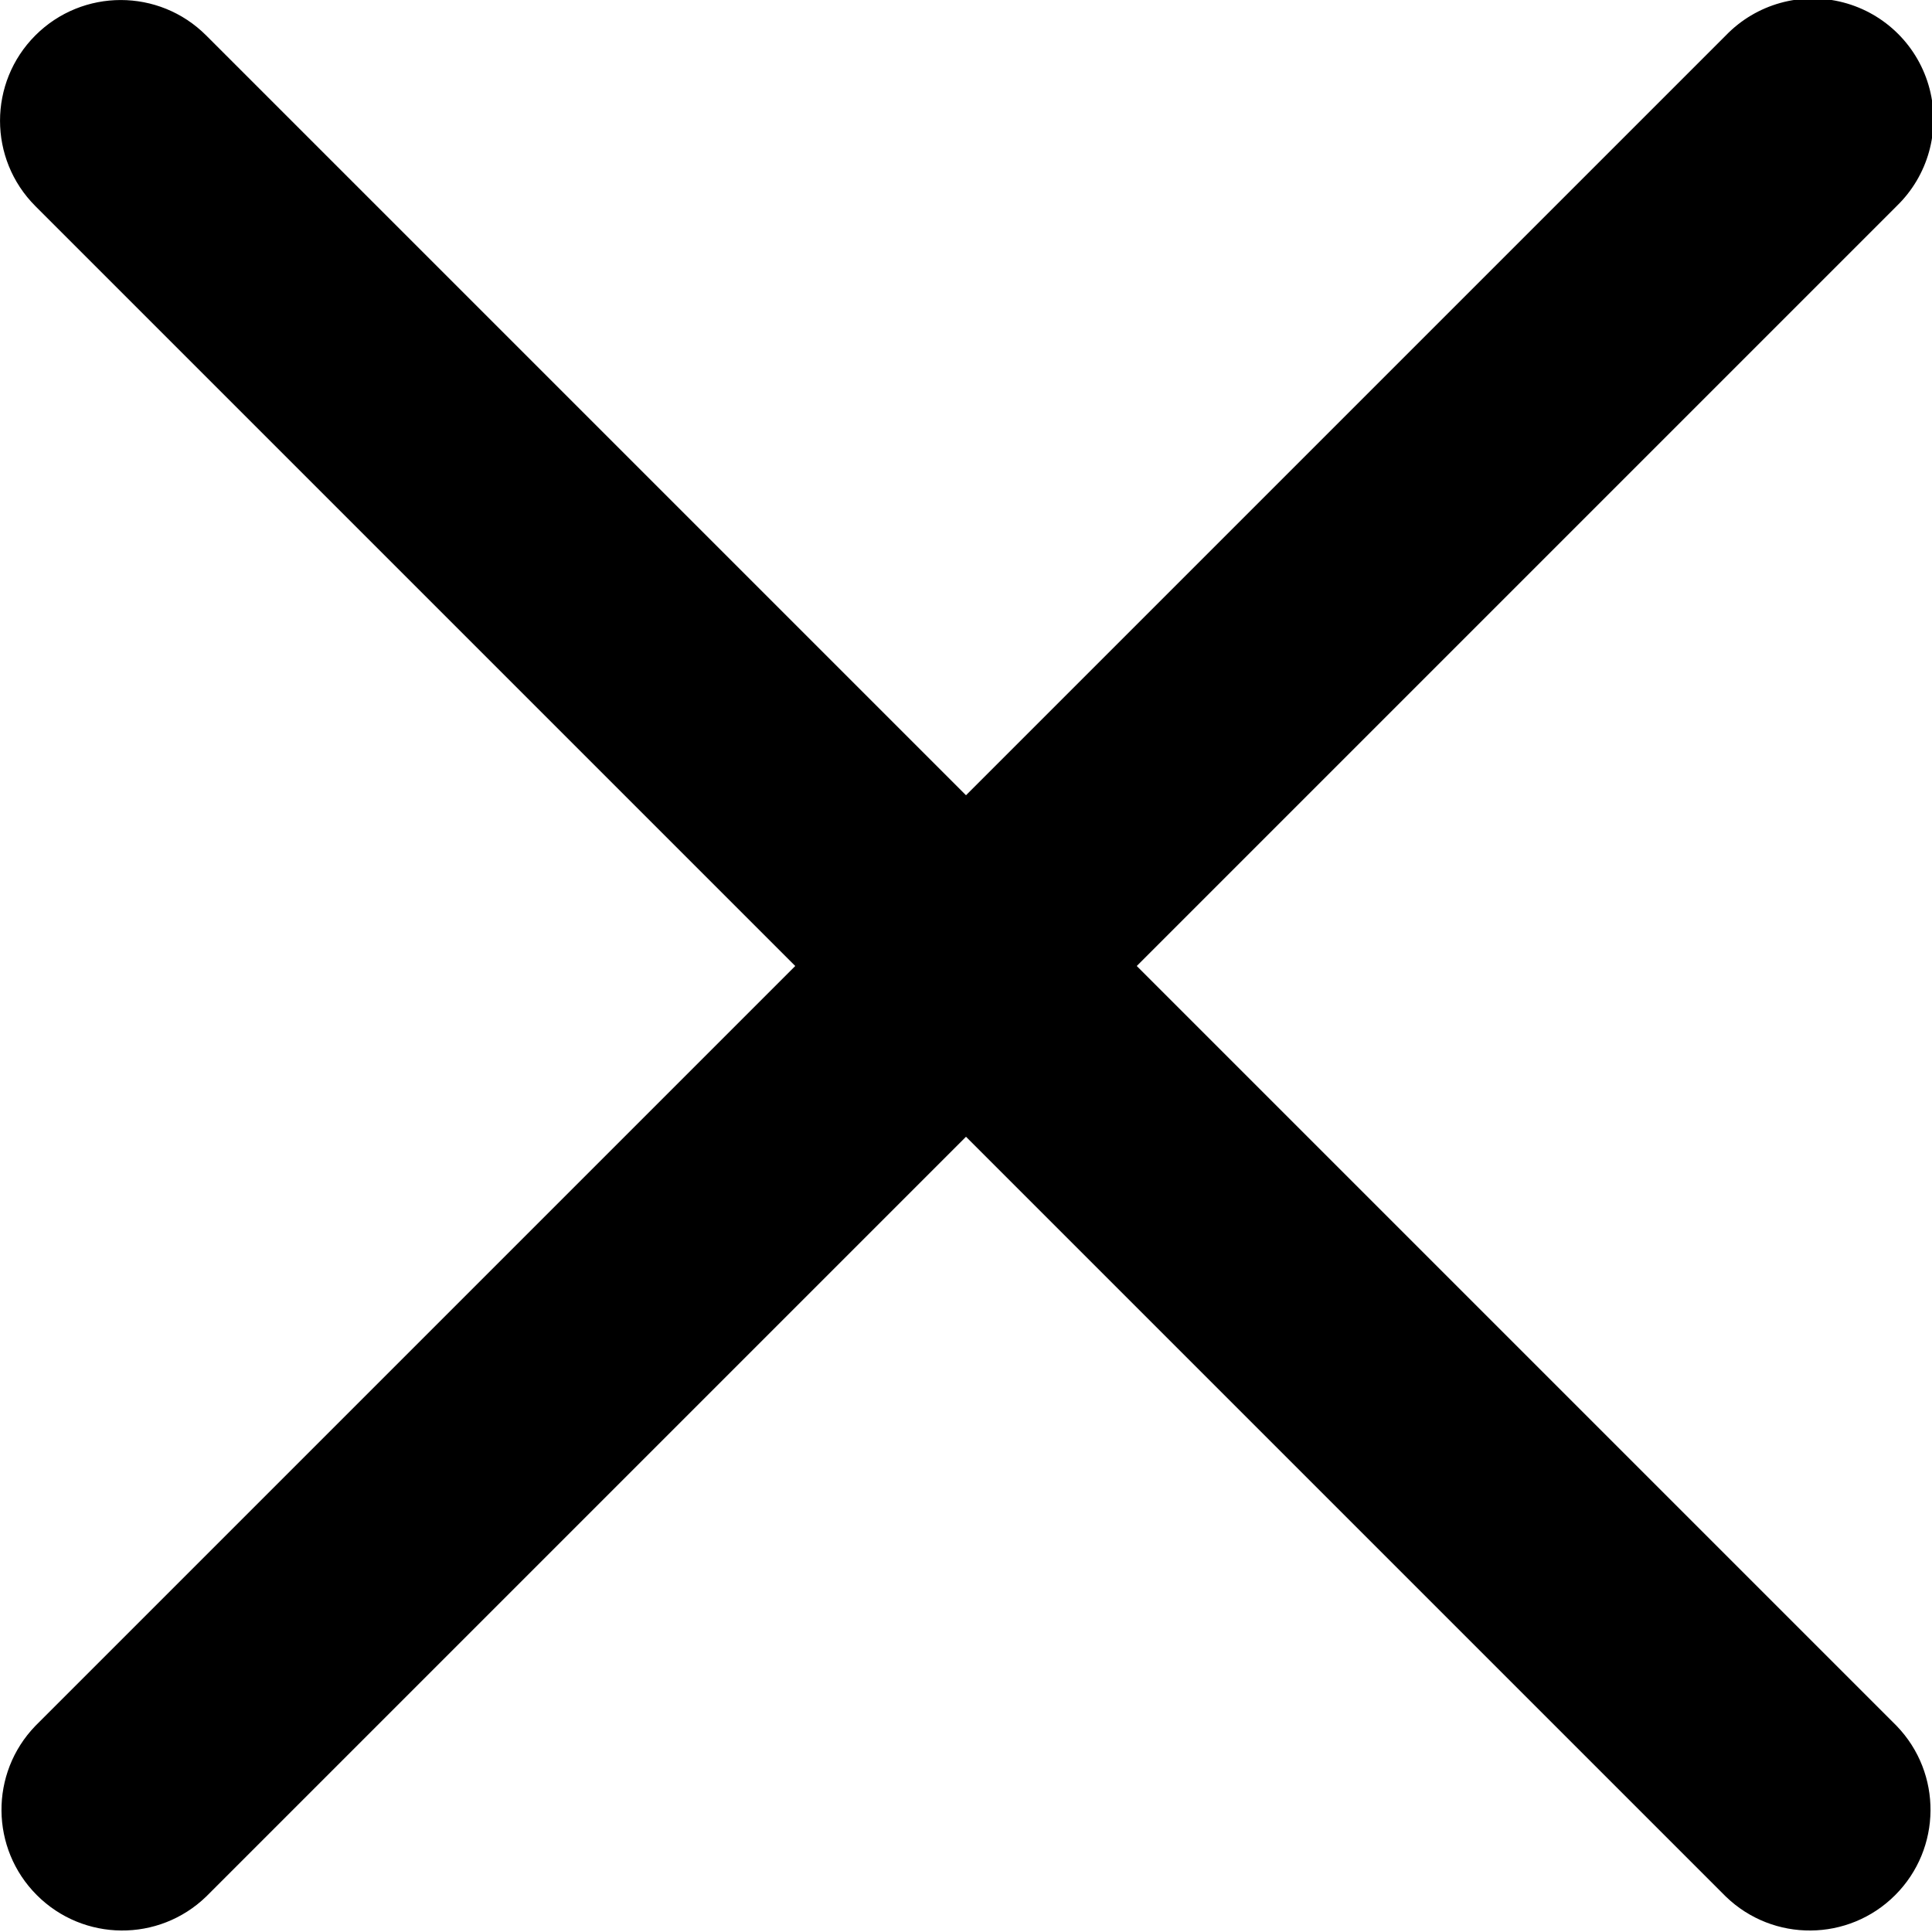
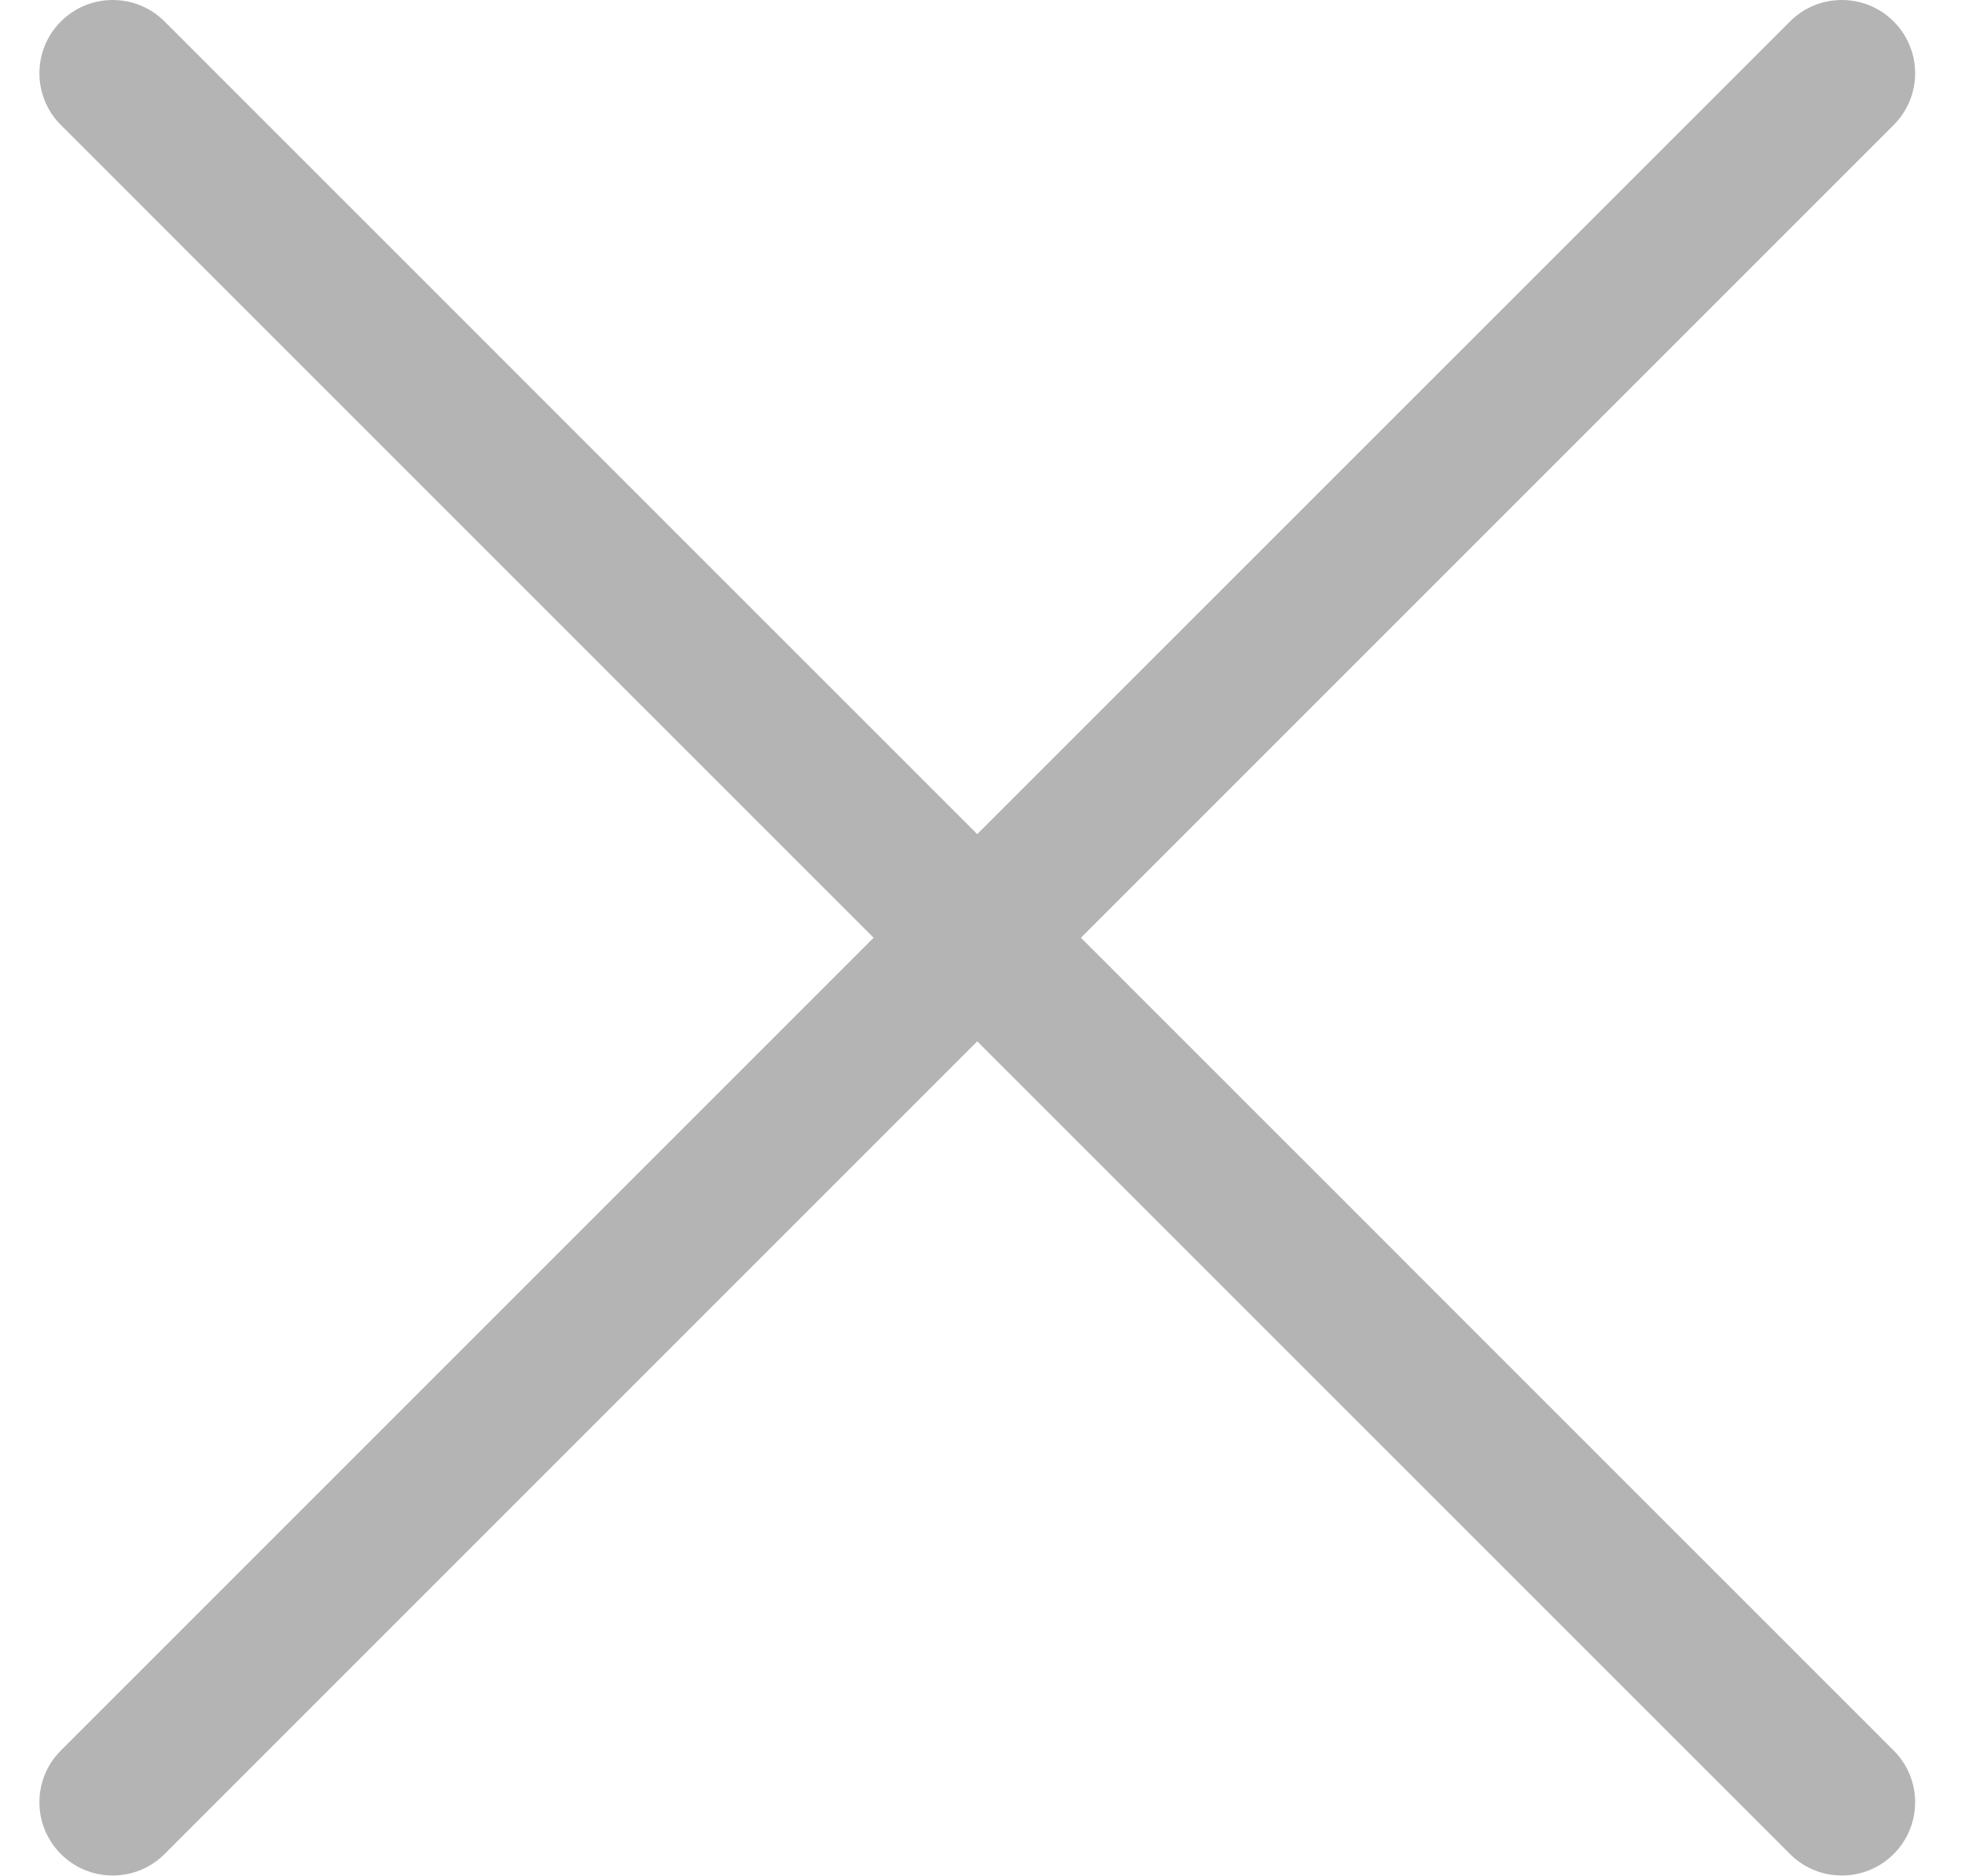
- <svg xmlns="http://www.w3.org/2000/svg" viewBox="0 0 16 16" fill="#000">
-   <path d="M.293.293a1 1 0 0 1 1.414 0L8 6.586 14.293.293a1 1 0 1 1 1.414 1.414L9.414 8l6.293 6.293a1 1 0 0 1-1.414 1.414L8 9.414l-6.293 6.293a1 1 0 0 1-1.414-1.414L6.586 8 .293 1.707a1 1 0 0 1 0-1.414z" />
+ <svg xmlns="http://www.w3.org/2000/svg" width="22" height="21" viewBox="0 0 22 21" fill="none">
+   <path d="M12.102 10.5L21.201 1.4C21.522 1.08 21.522 0.561 21.201 0.24C20.881 -0.08 20.361 -0.08 20.041 0.24L10.941 9.34L1.842 0.24C1.521 -0.08 1.002 -0.08 0.682 0.24C0.361 0.561 0.361 1.08 0.682 1.4L9.781 10.5L0.682 19.6C0.361 19.92 0.361 20.439 0.682 20.76C0.842 20.92 1.052 21 1.262 21C1.472 21 1.682 20.92 1.842 20.76L10.941 11.66L20.041 20.76C20.201 20.92 20.411 21 20.621 21C20.831 21 21.041 20.92 21.201 20.76C21.522 20.439 21.522 19.92 21.201 19.6L12.102 10.5Z" fill="#6B6B6B" fill-opacity="0.5" />
</svg>
